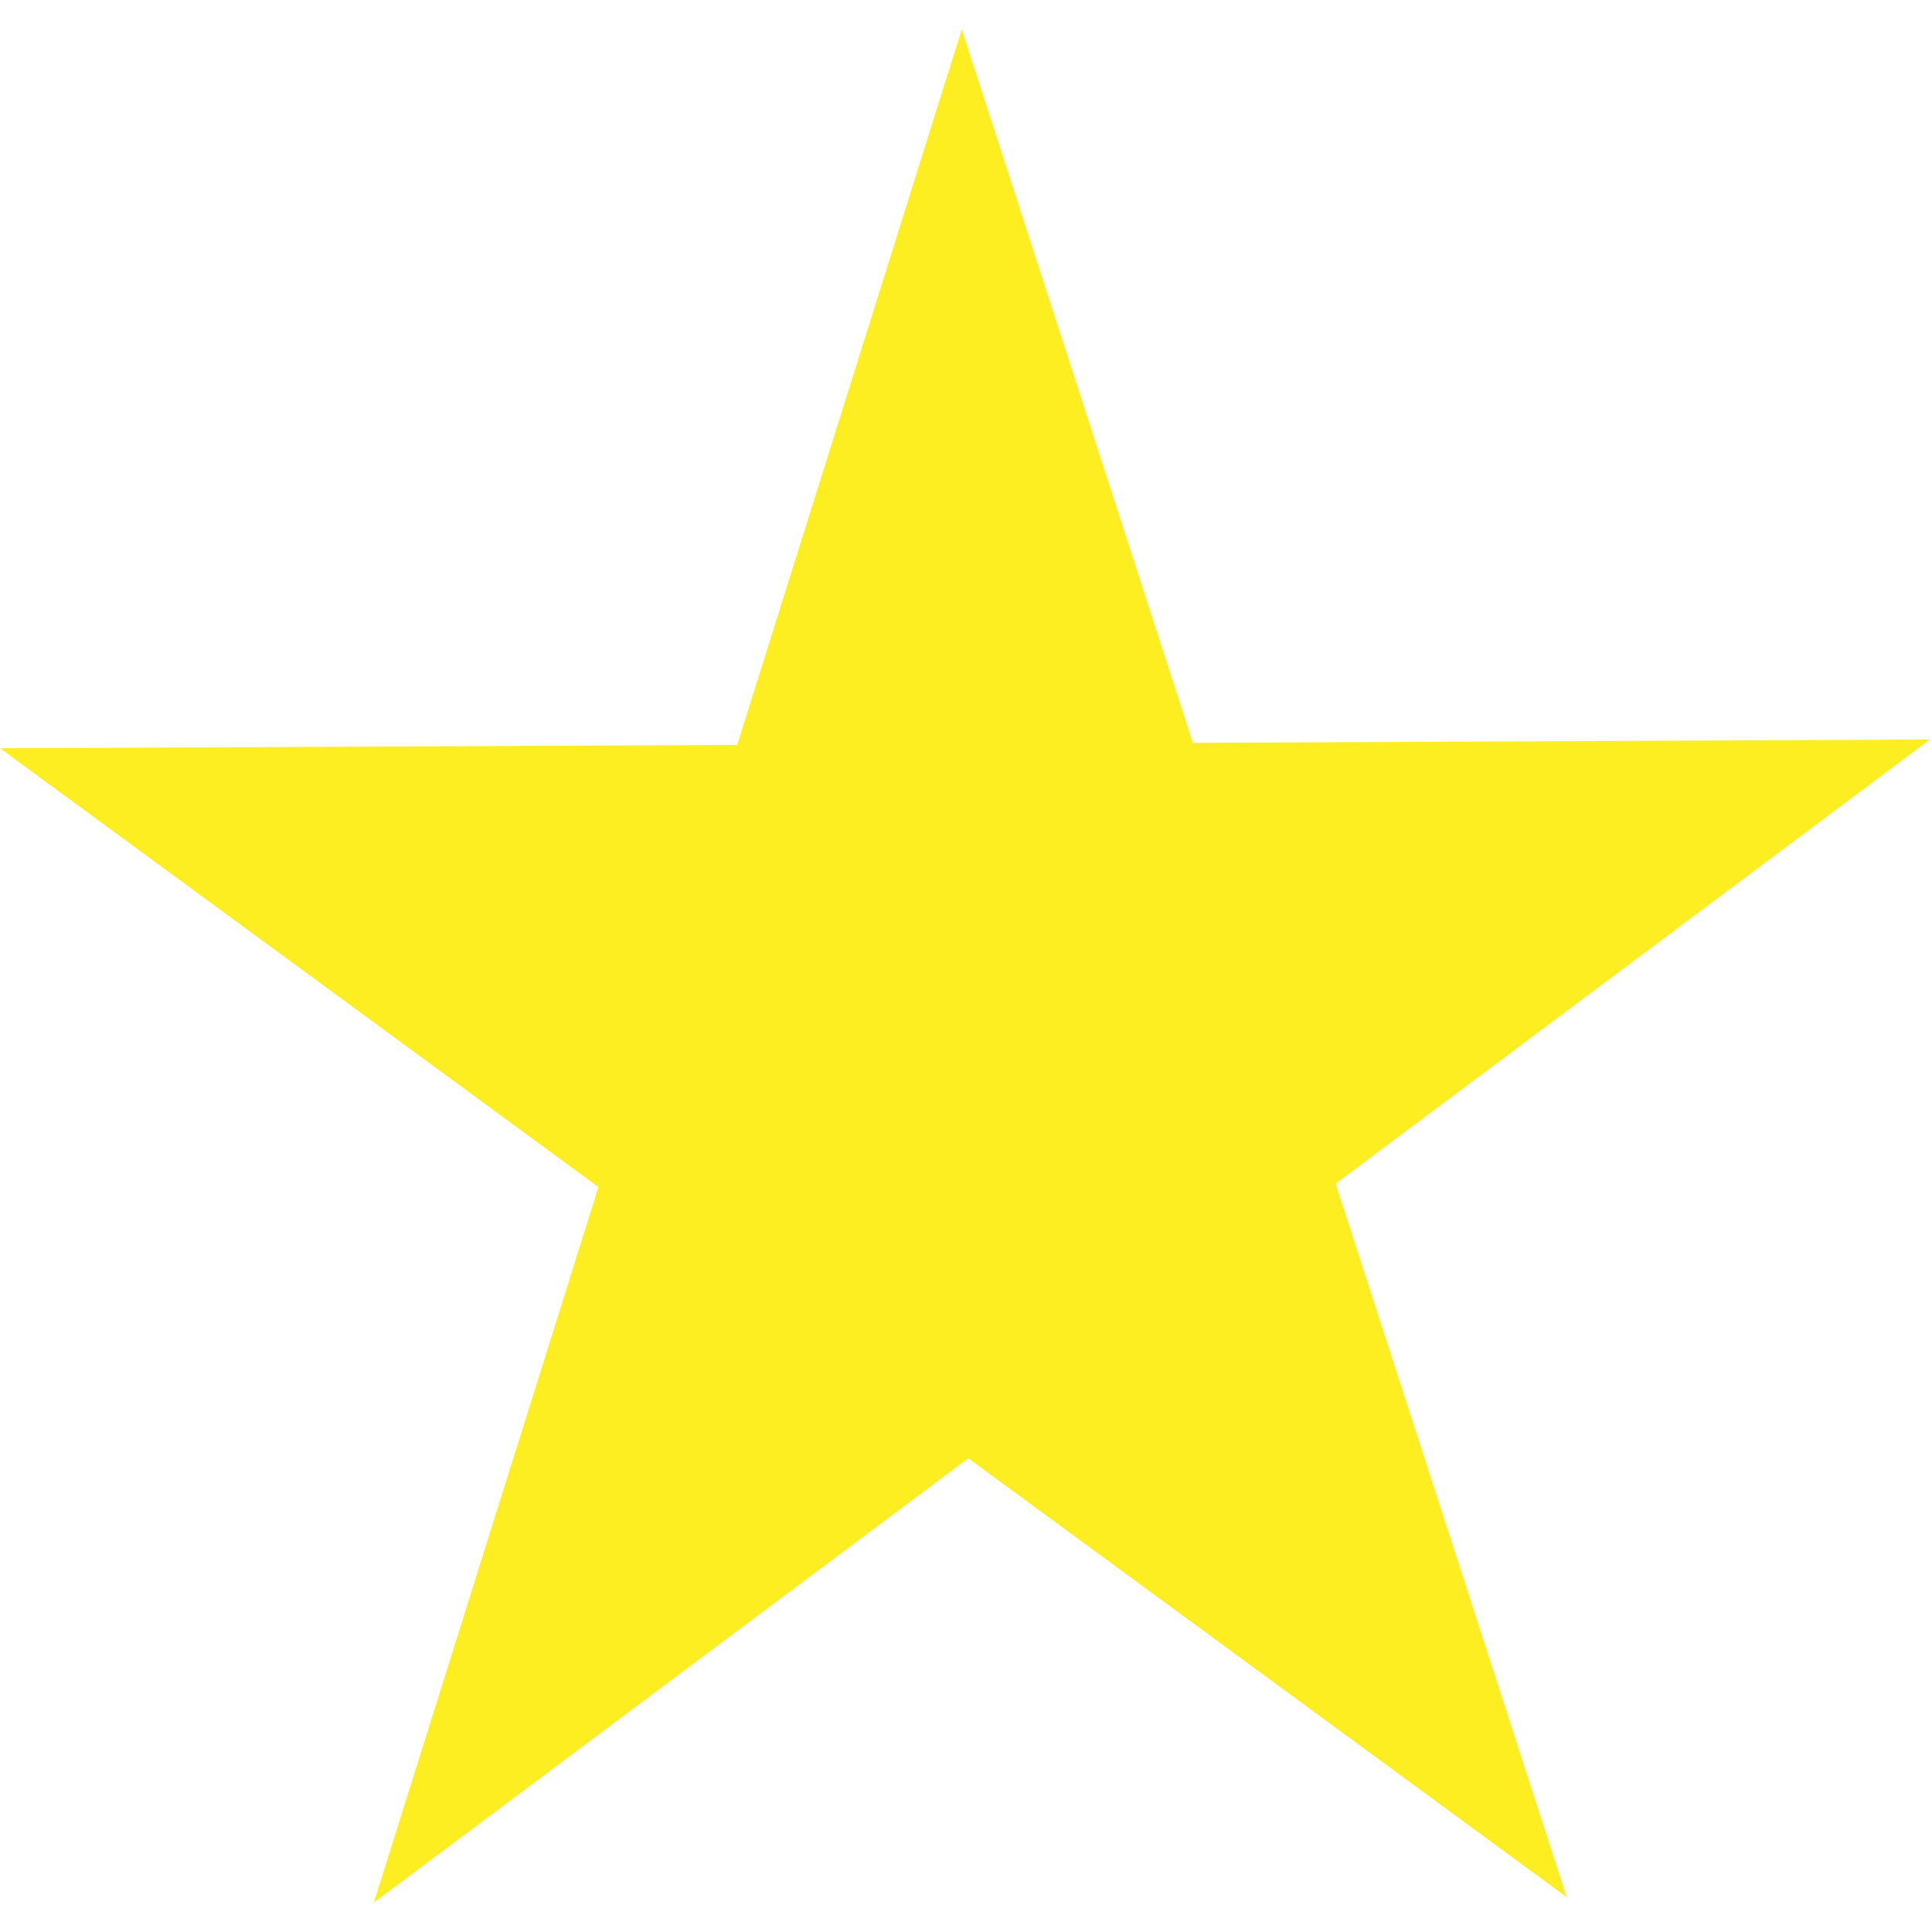
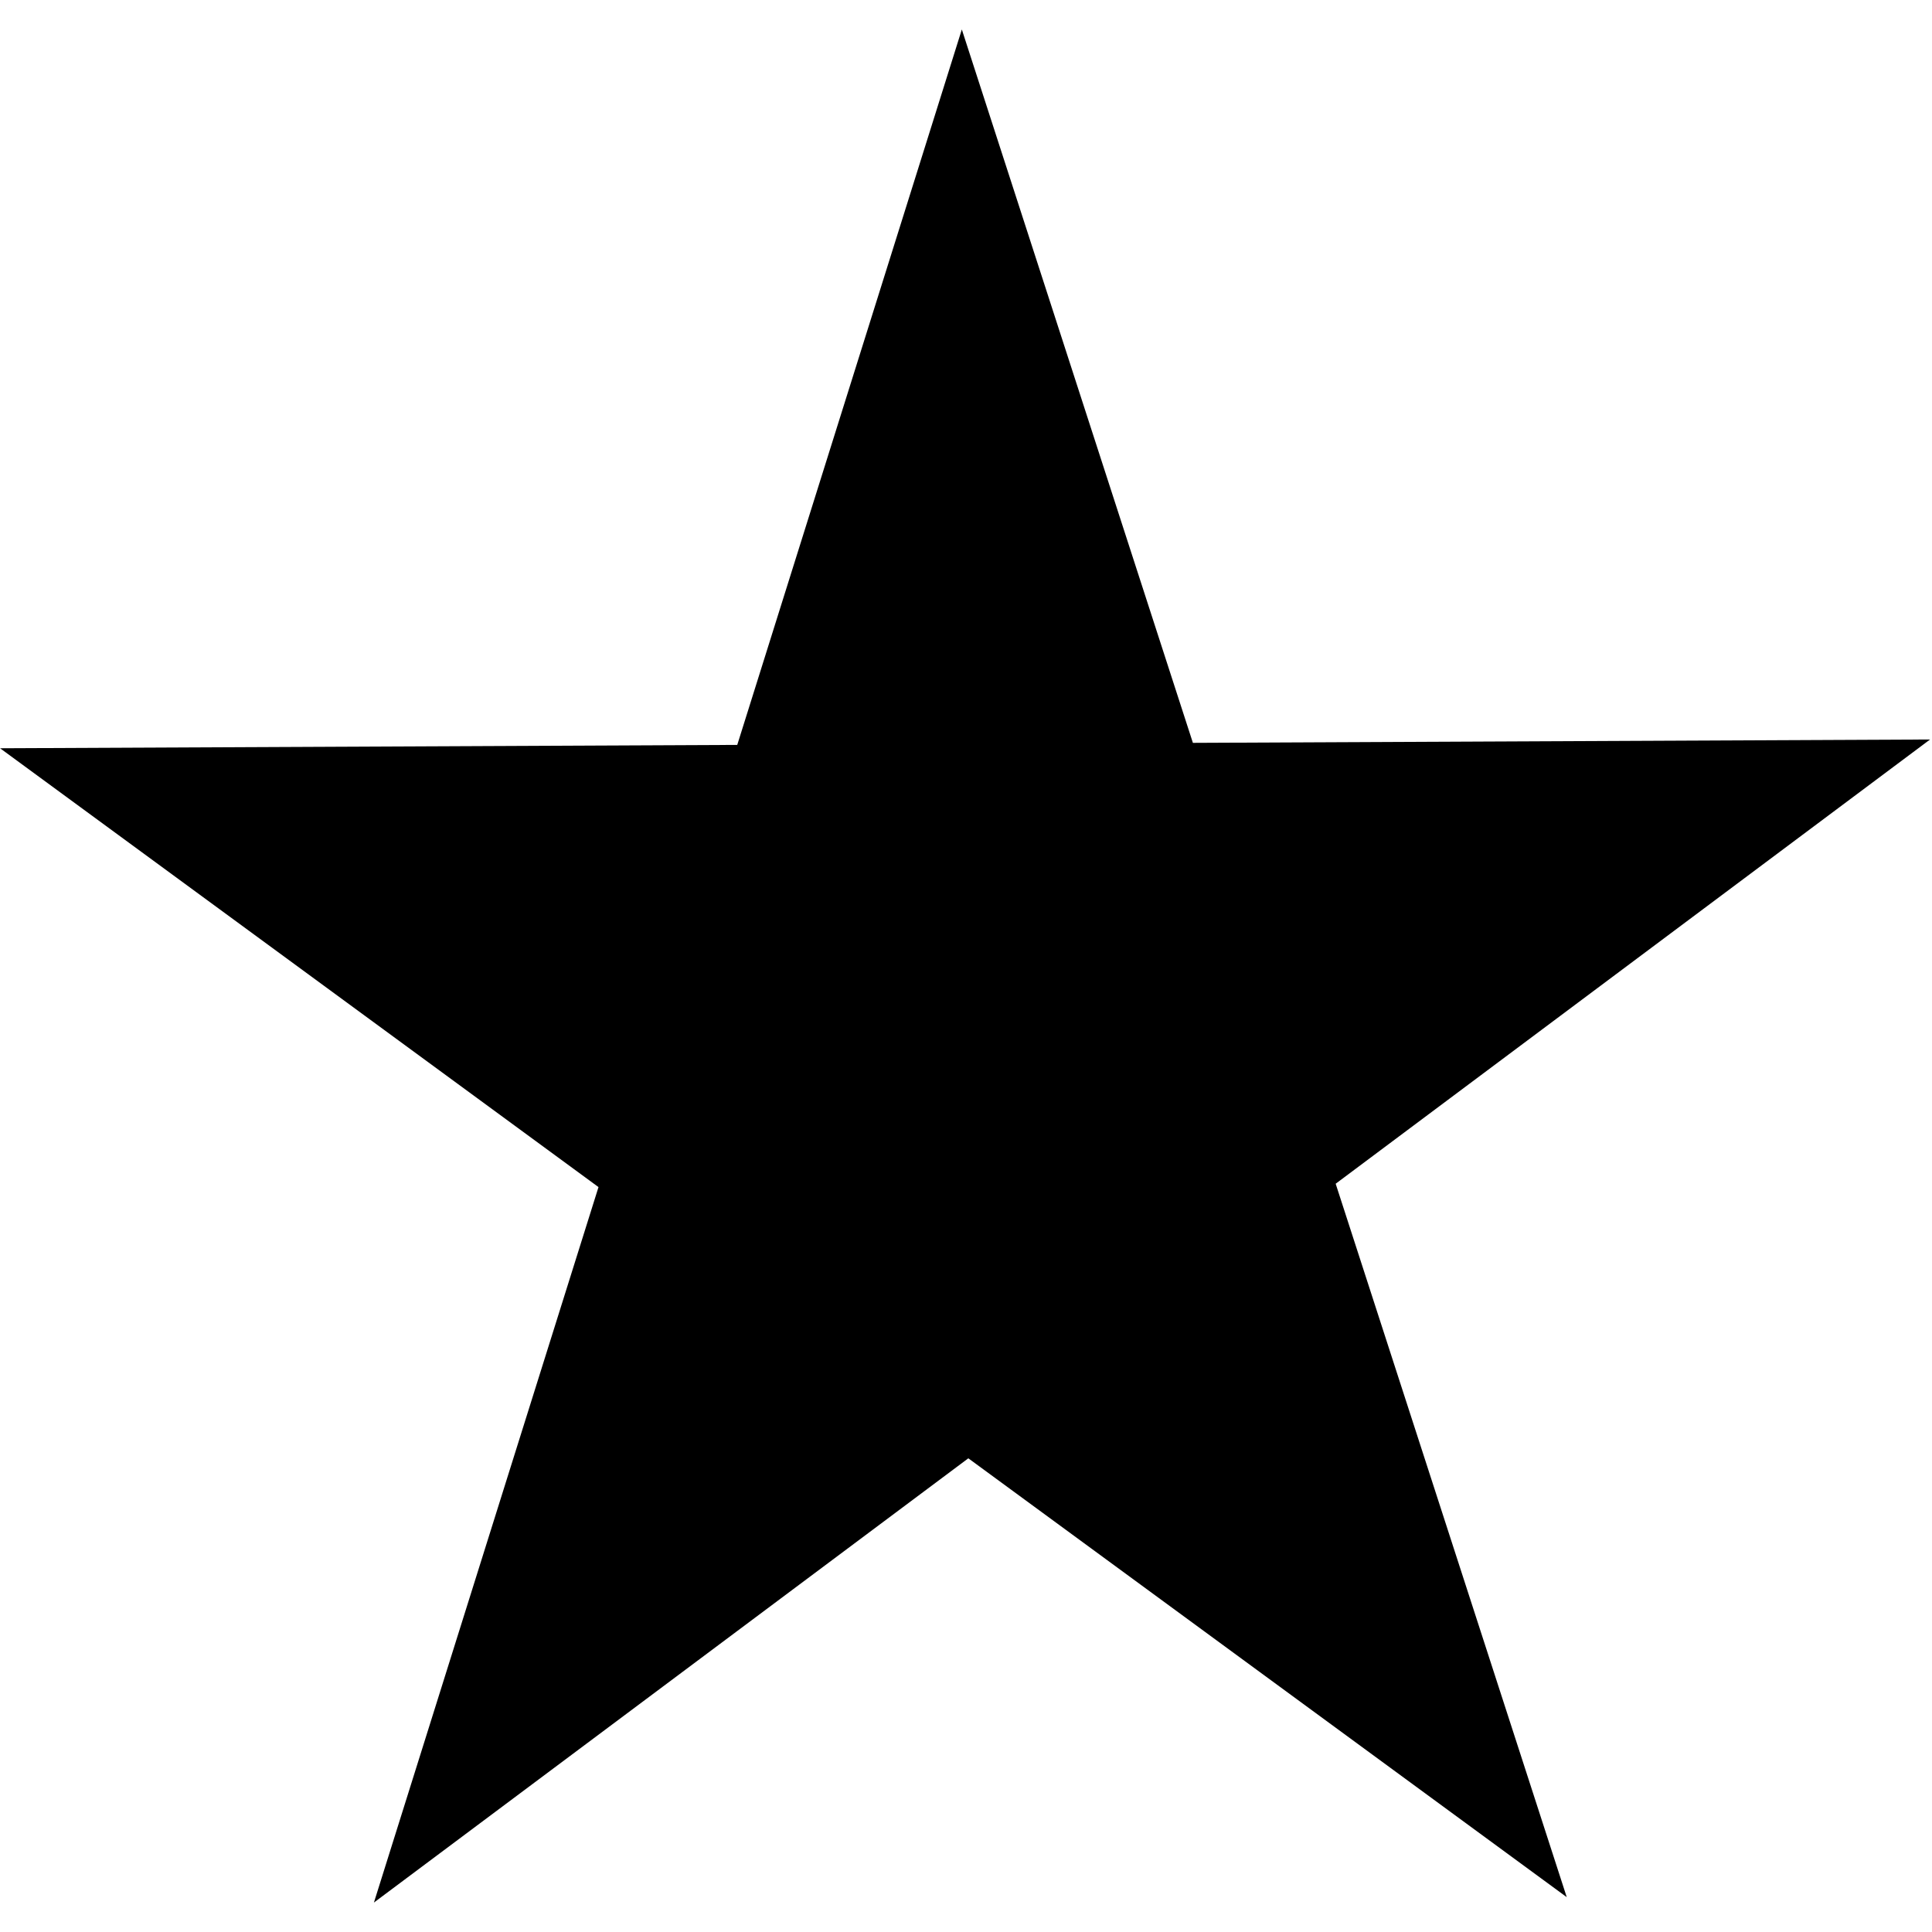
- <svg xmlns="http://www.w3.org/2000/svg" version="1.1" id="Layer_1" x="0px" y="0px" viewBox="0 0 500 500" style="enable-background:new 0 0 500 500;" xml:space="preserve">
-   <style type="text/css">
- 	.st0{fill:#FCEE21;}
- </style>
+ <svg xmlns="http://www.w3.org/2000/svg" viewBox="0 0 500 500" xml:space="preserve">
  <polygon class="st0" points="405.47,490.98 250.6,377.41 96.77,492.38 154.89,307.22 0.02,193.65 190.8,192.78 248.92,7.62   308.72,192.25 499.5,191.38 345.67,306.35 " />
</svg>
